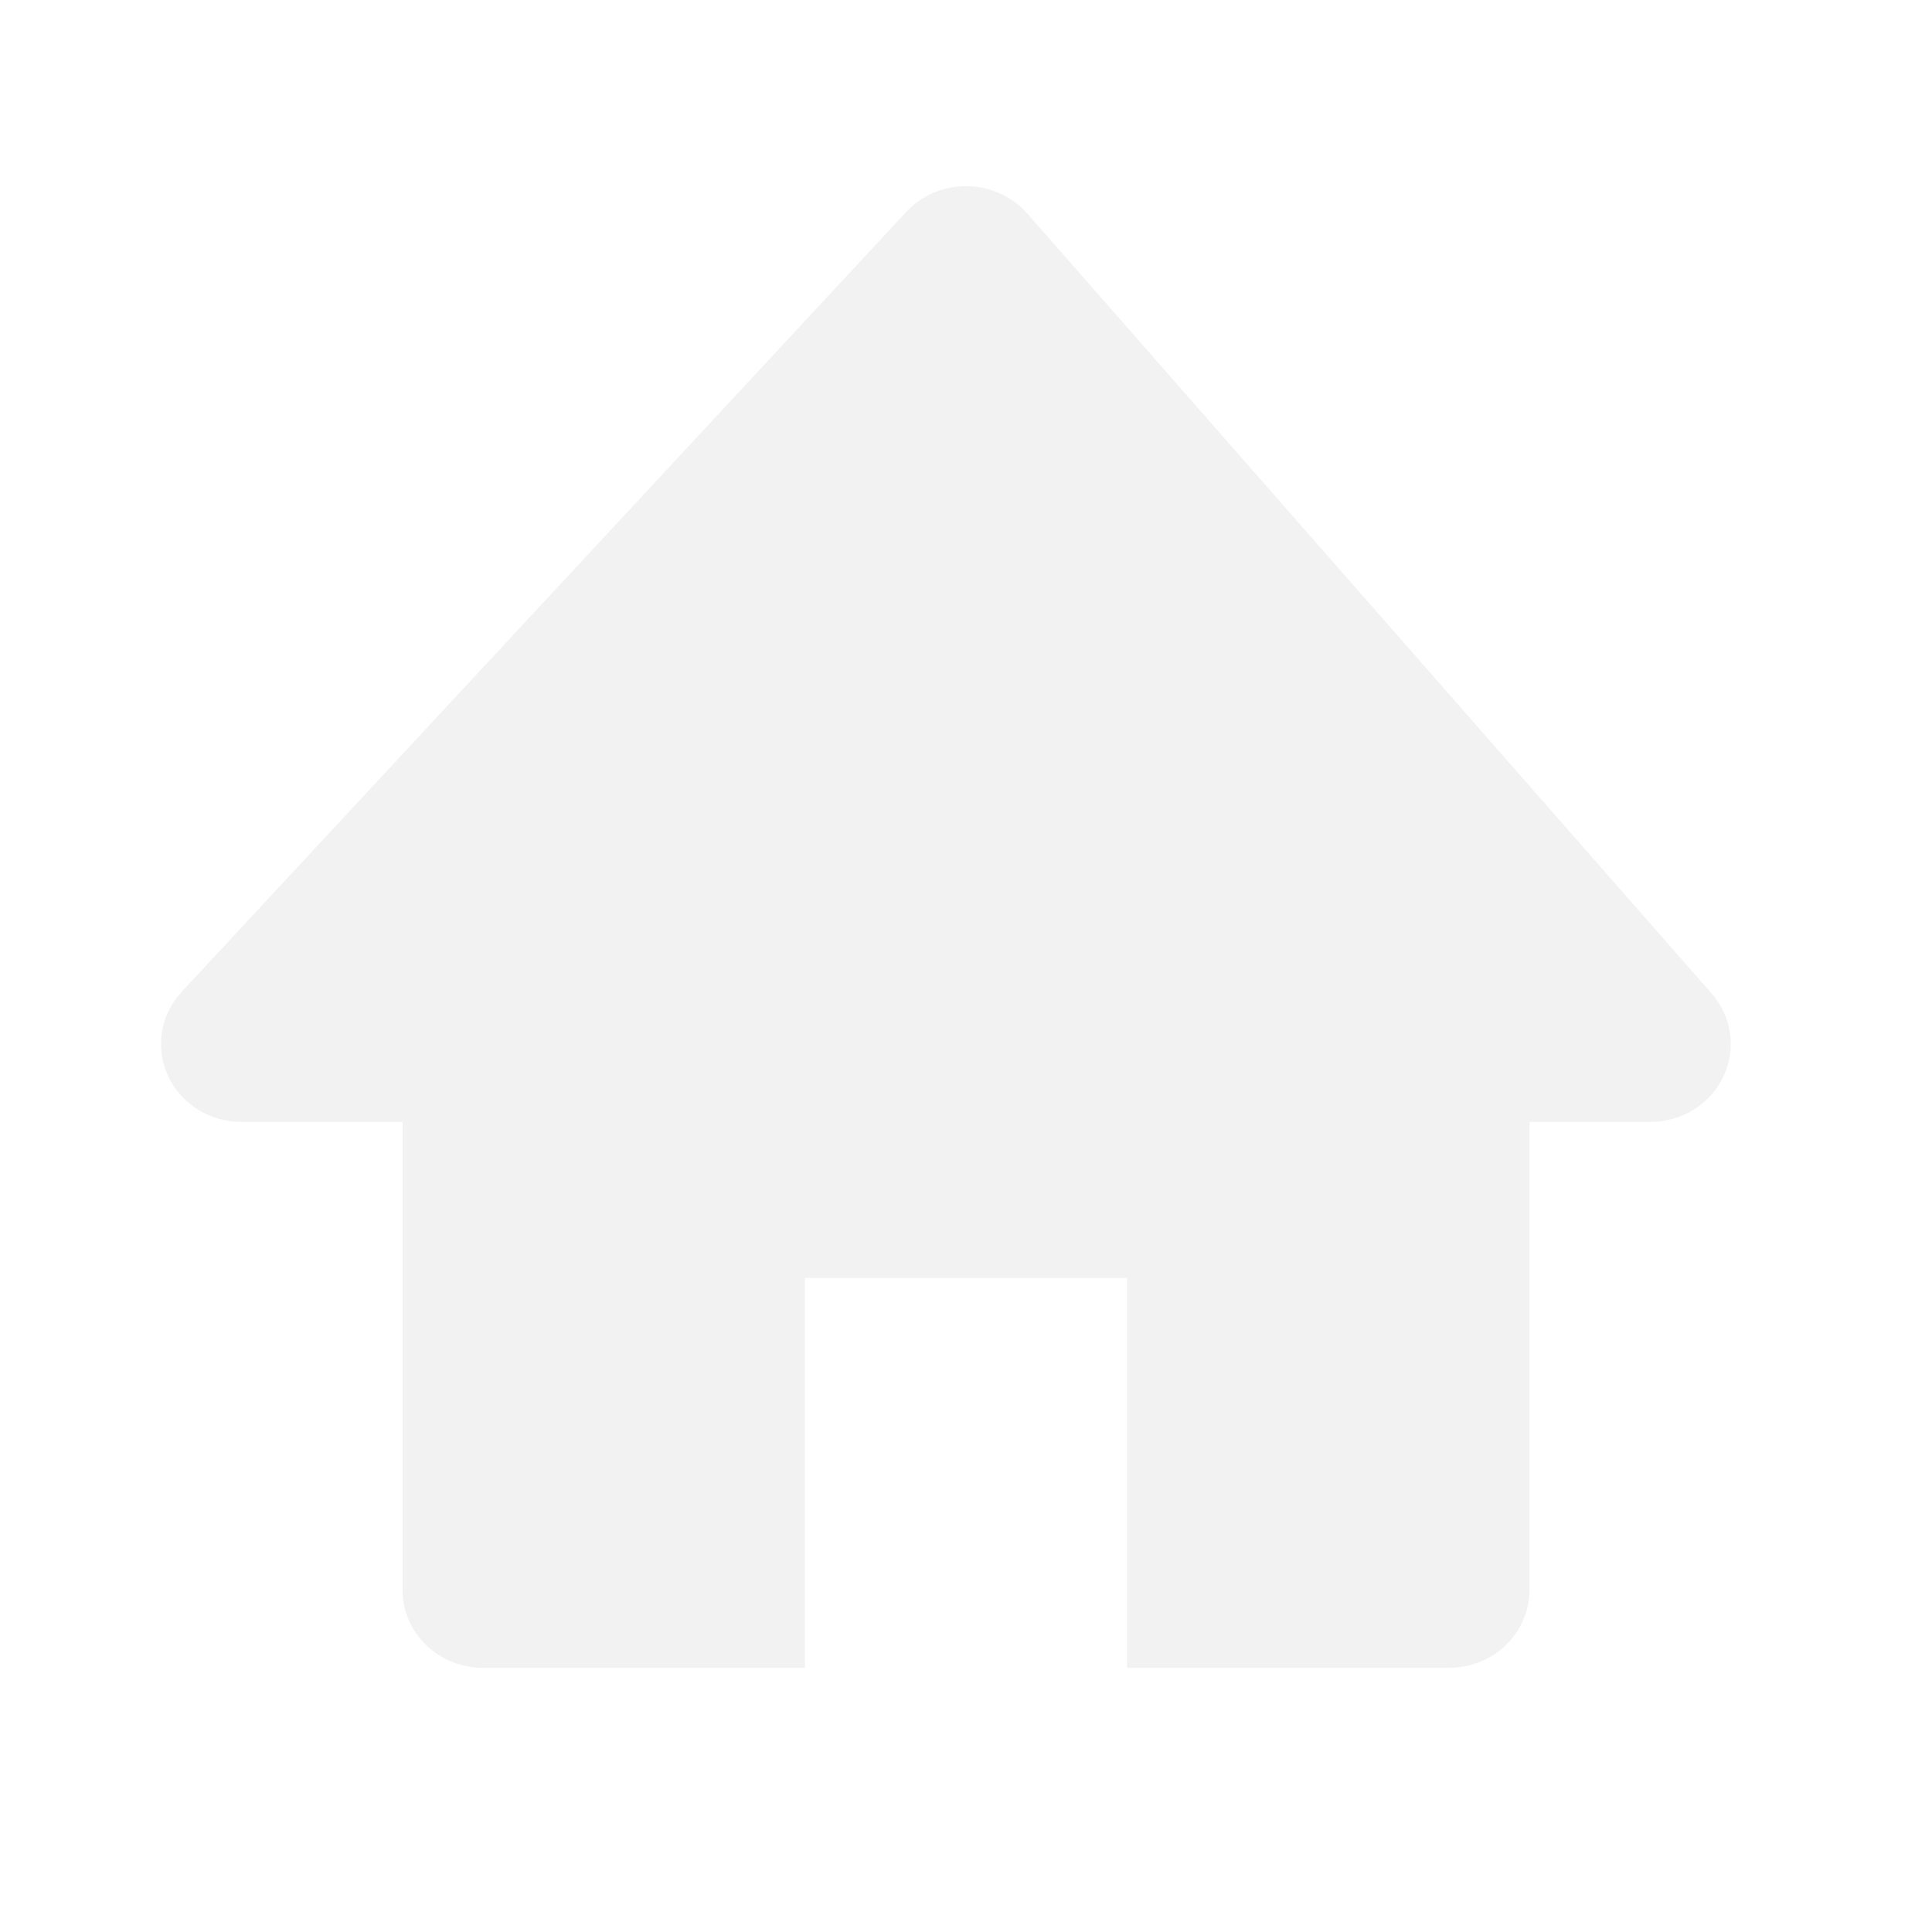
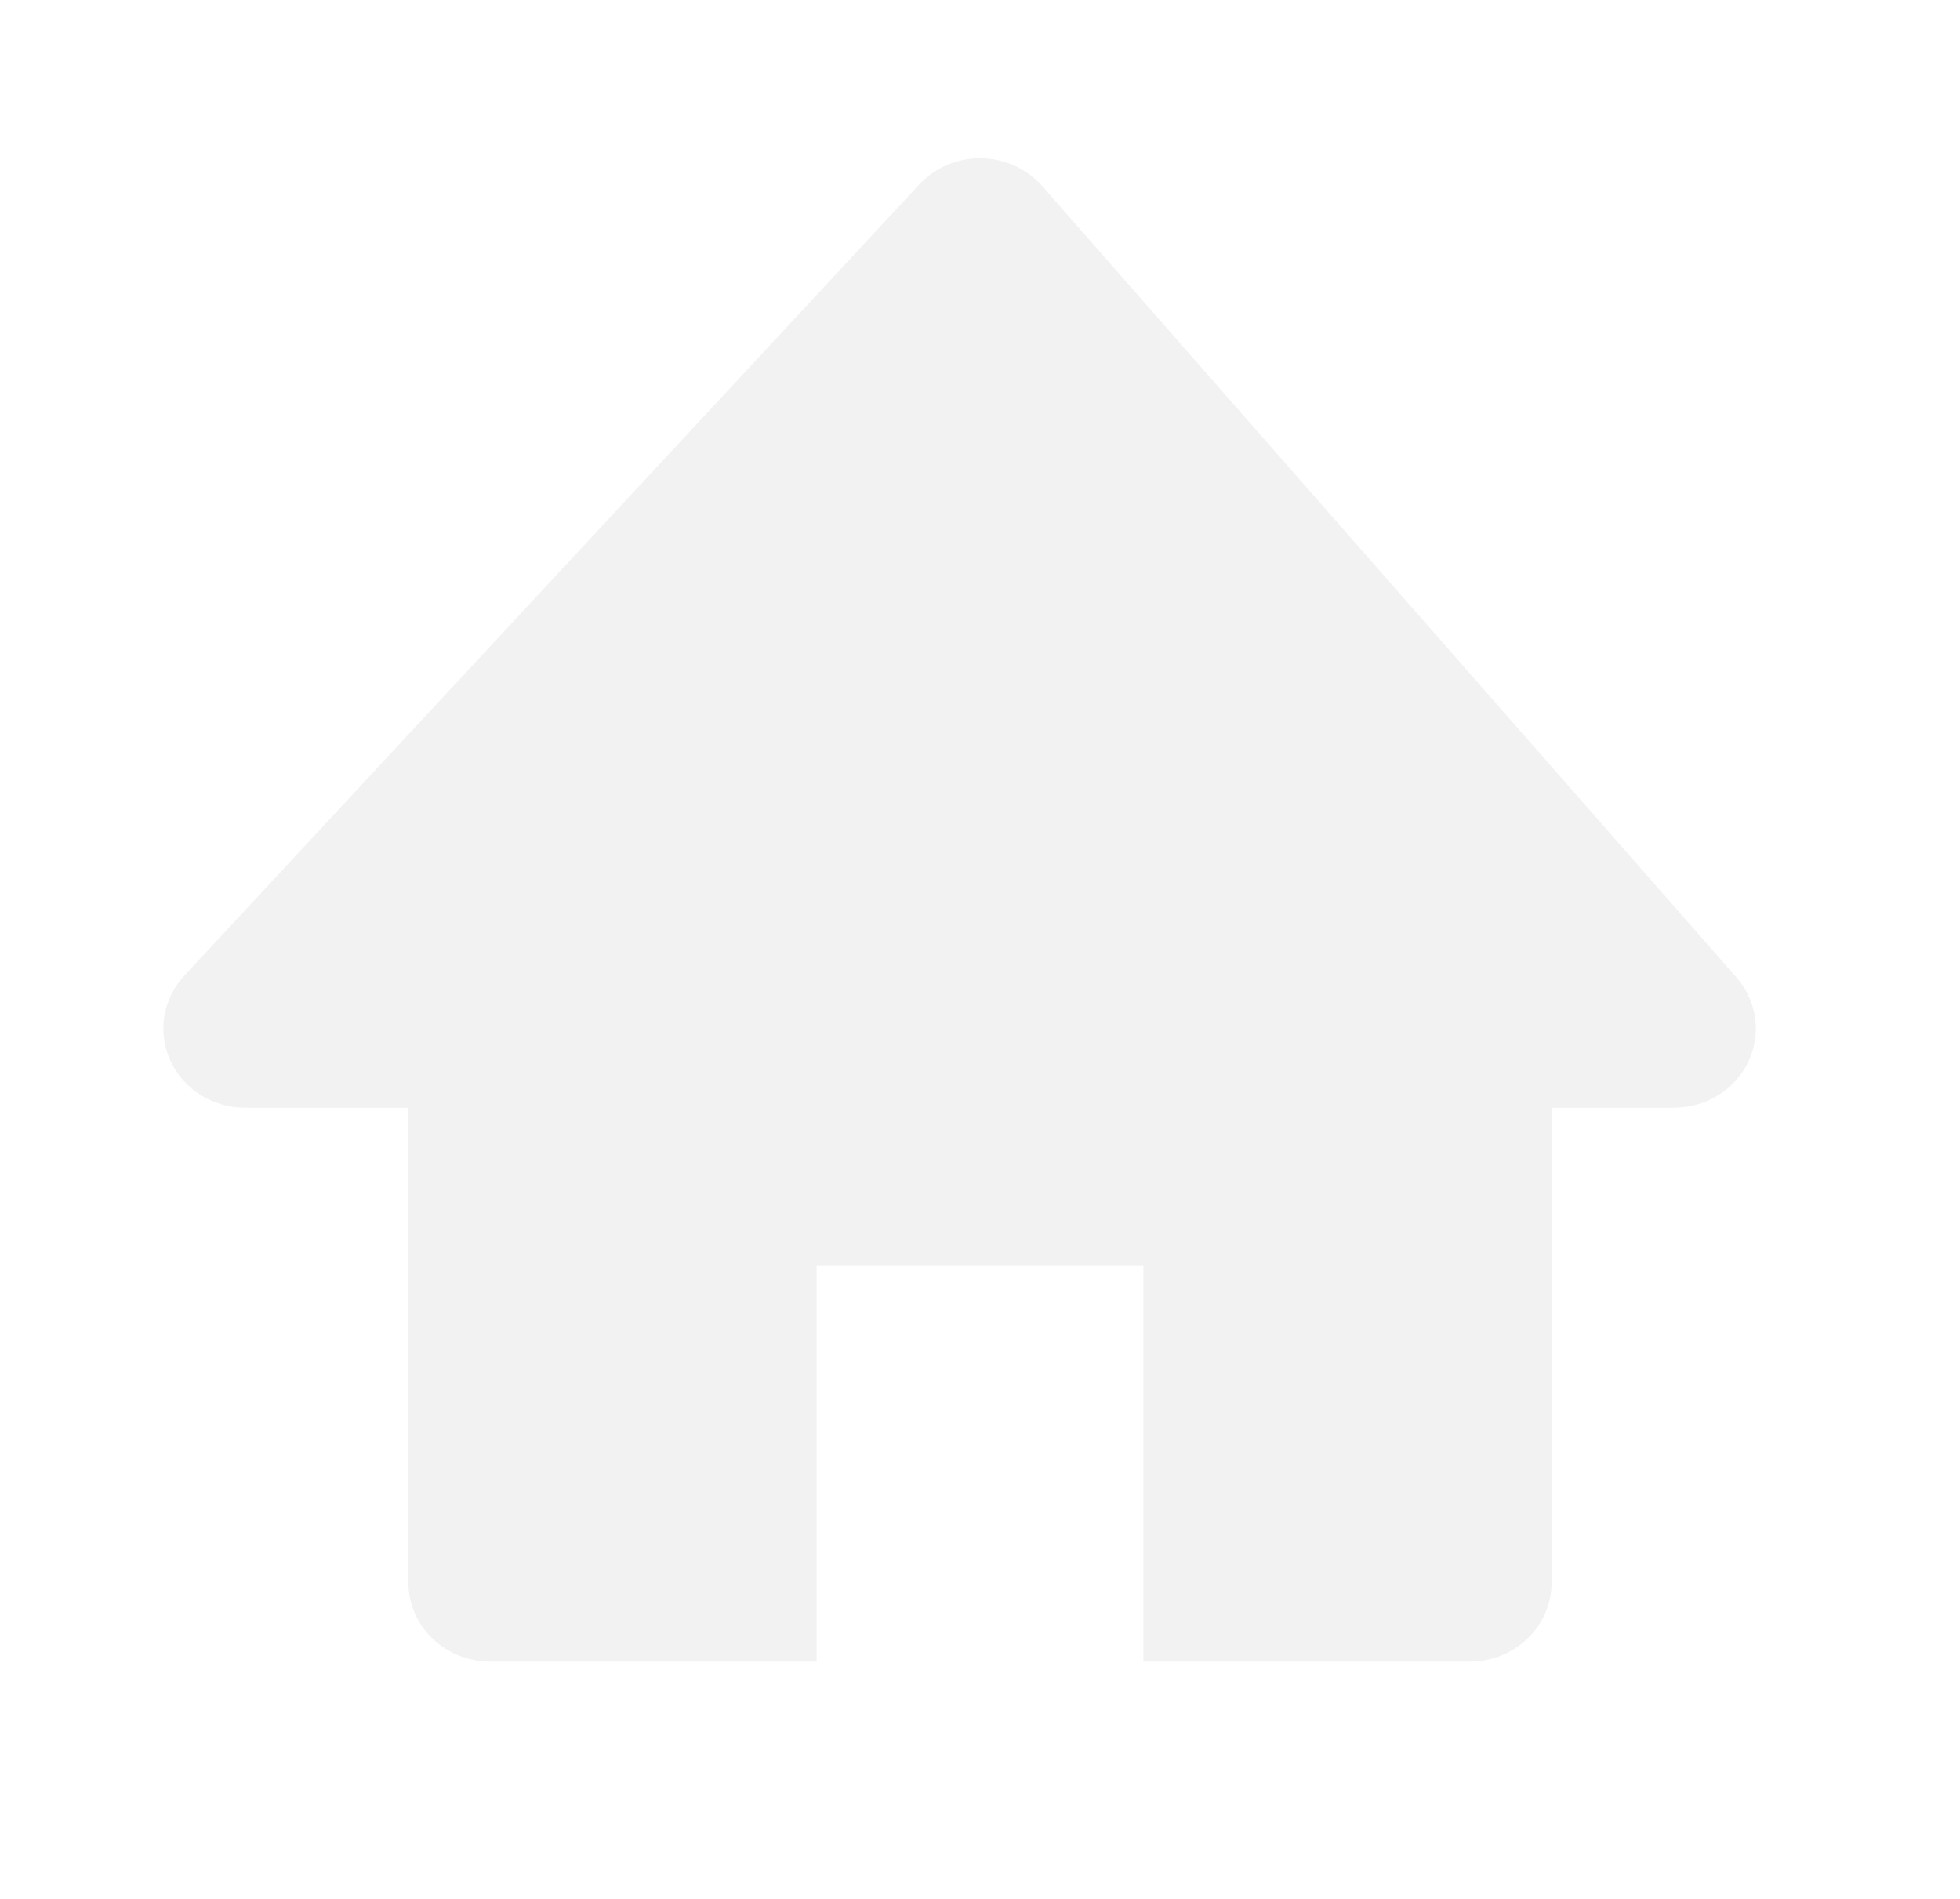
- <svg xmlns="http://www.w3.org/2000/svg" width="30" height="30" viewBox="0 0 32 31" fill="grey">
+ <svg xmlns="http://www.w3.org/2000/svg" viewBox="0 0 32 31" fill="grey">
  <path d="M17.016 3.038C16.767 2.755 16.403 2.589 16.019 2.583C15.634 2.578 15.266 2.734 15.009 3.011L3.009 15.928C2.657 16.307 2.568 16.851 2.782 17.317C2.996 17.783 3.473 18.083 4 18.083H6.667V25.833C6.667 26.547 7.264 27.125 8 27.125H13.333V20.667H18.667V27.125H24C24.736 27.125 25.333 26.547 25.333 25.833V18.083H27.333C27.853 18.083 28.325 17.791 28.544 17.334C28.762 16.877 28.686 16.339 28.349 15.955L17.016 3.038Z" fill="#F2F2F2" />
</svg>
